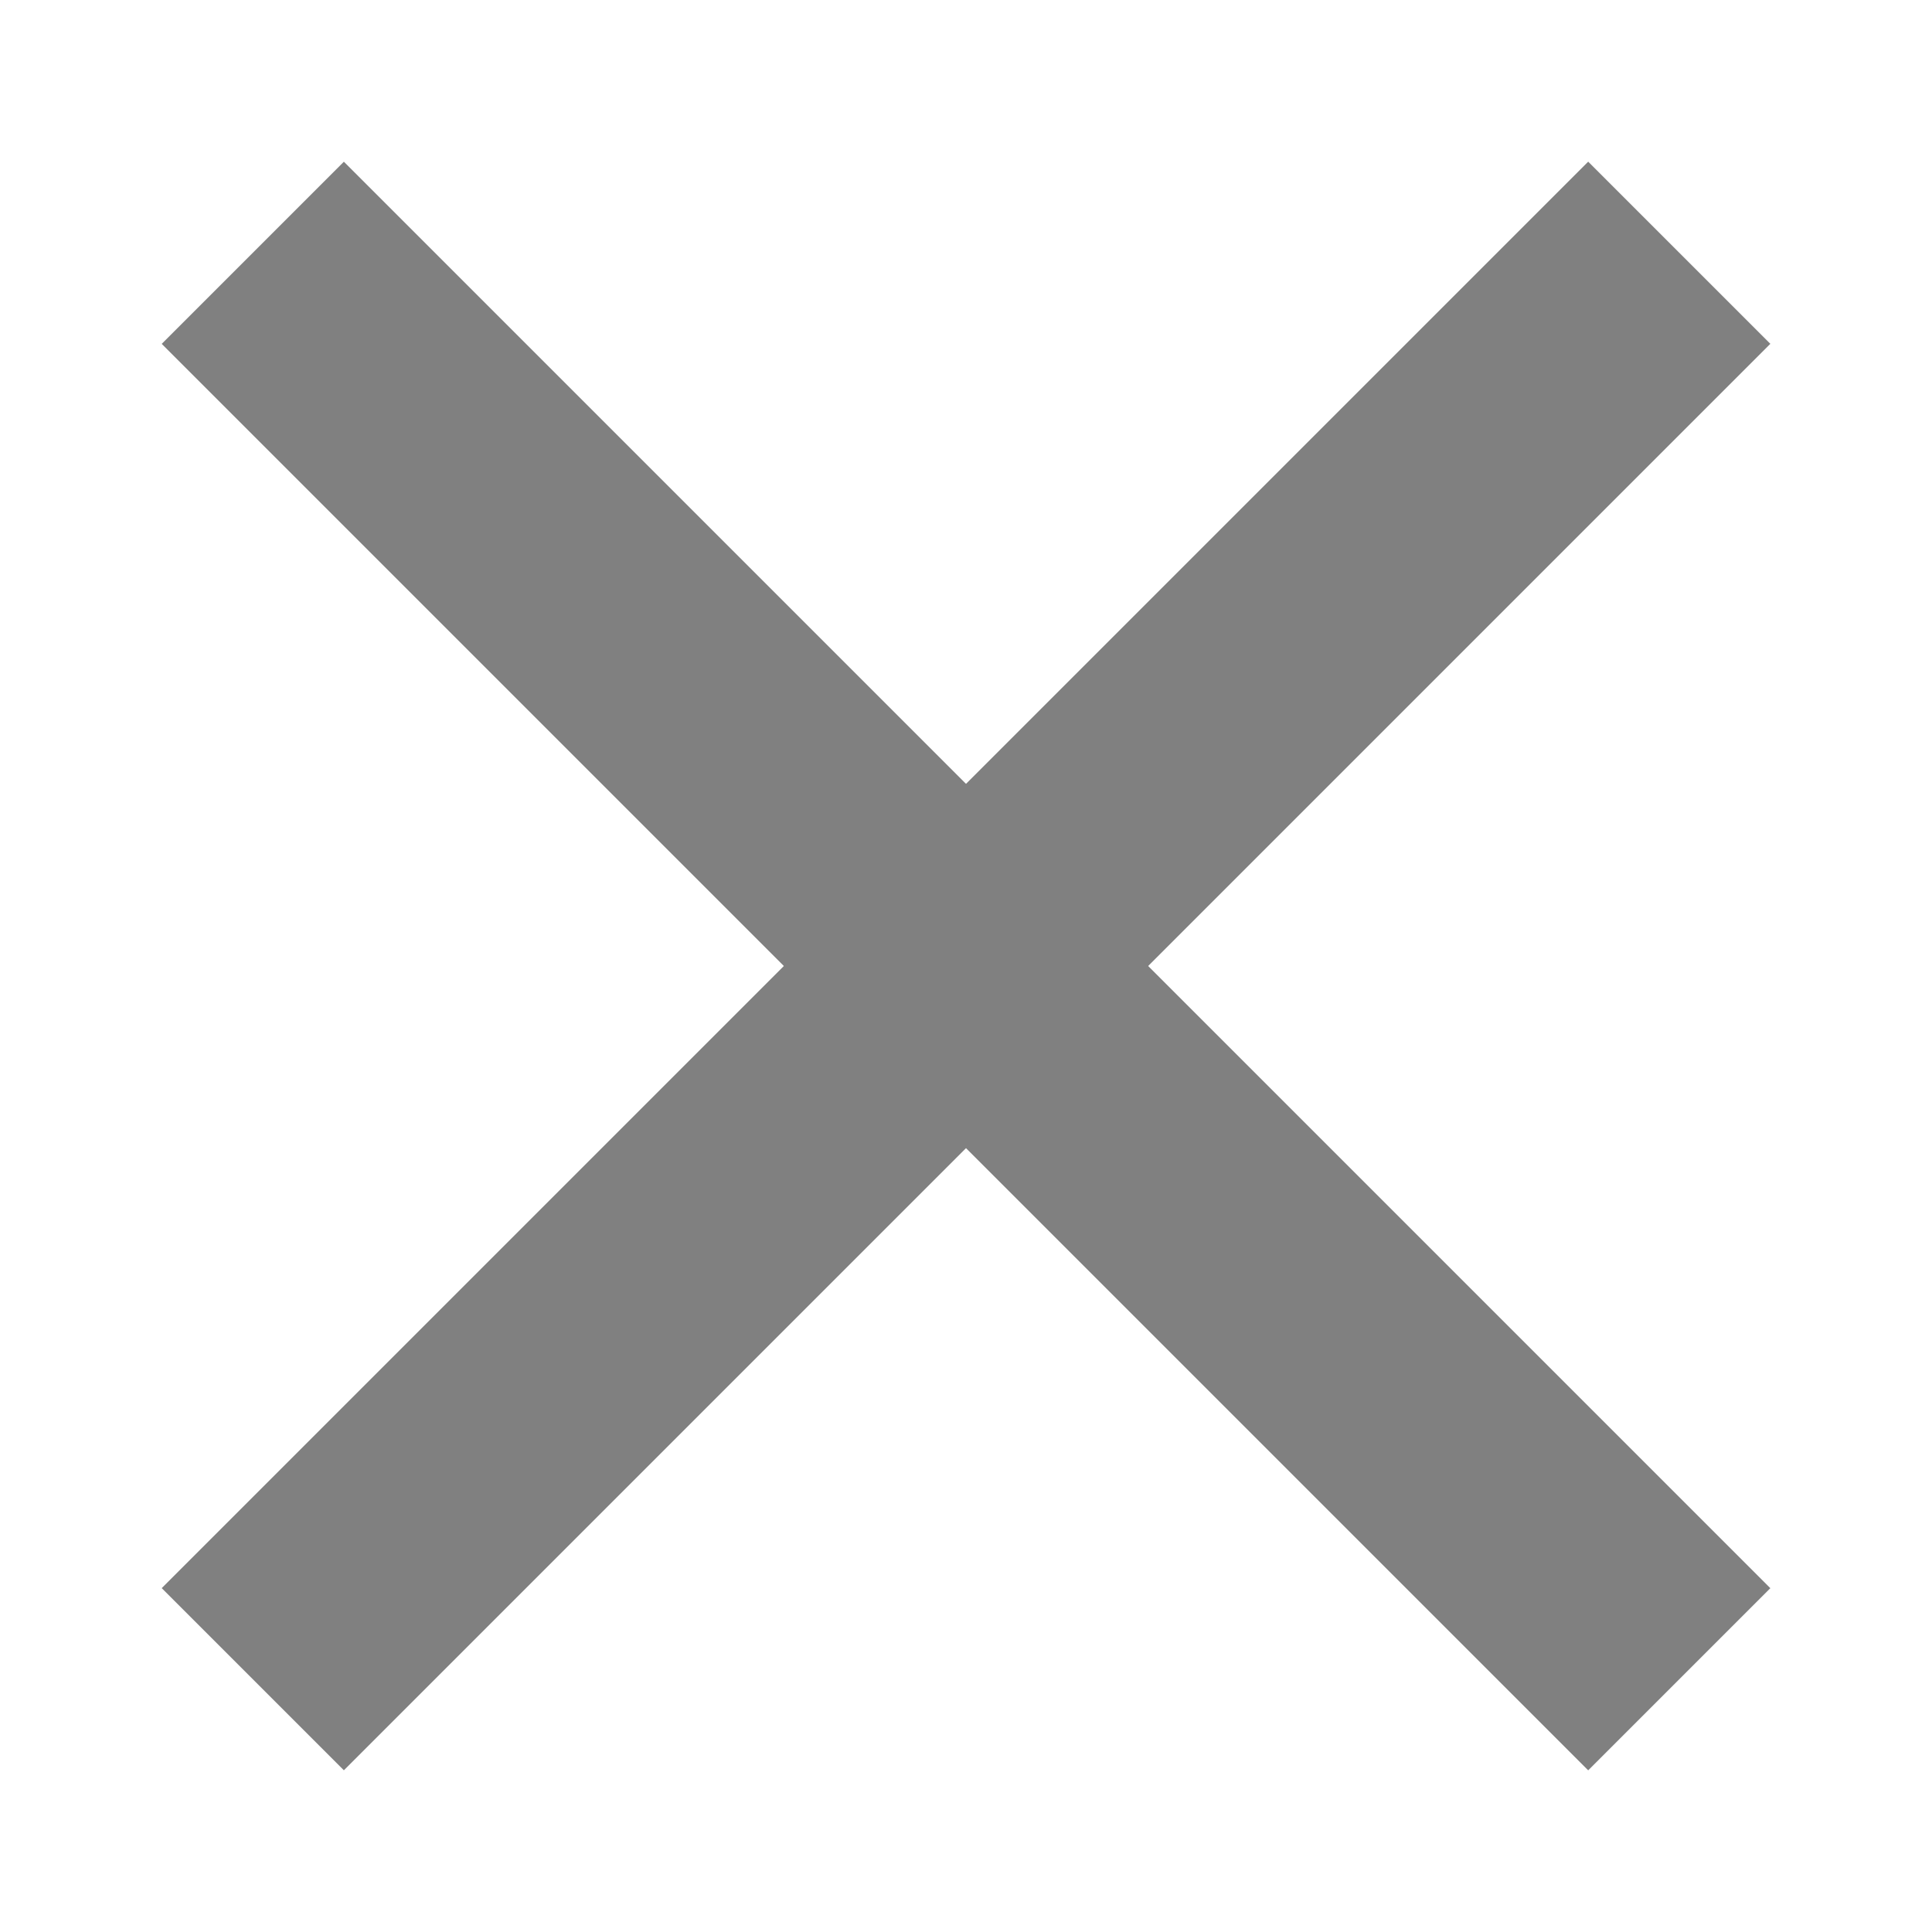
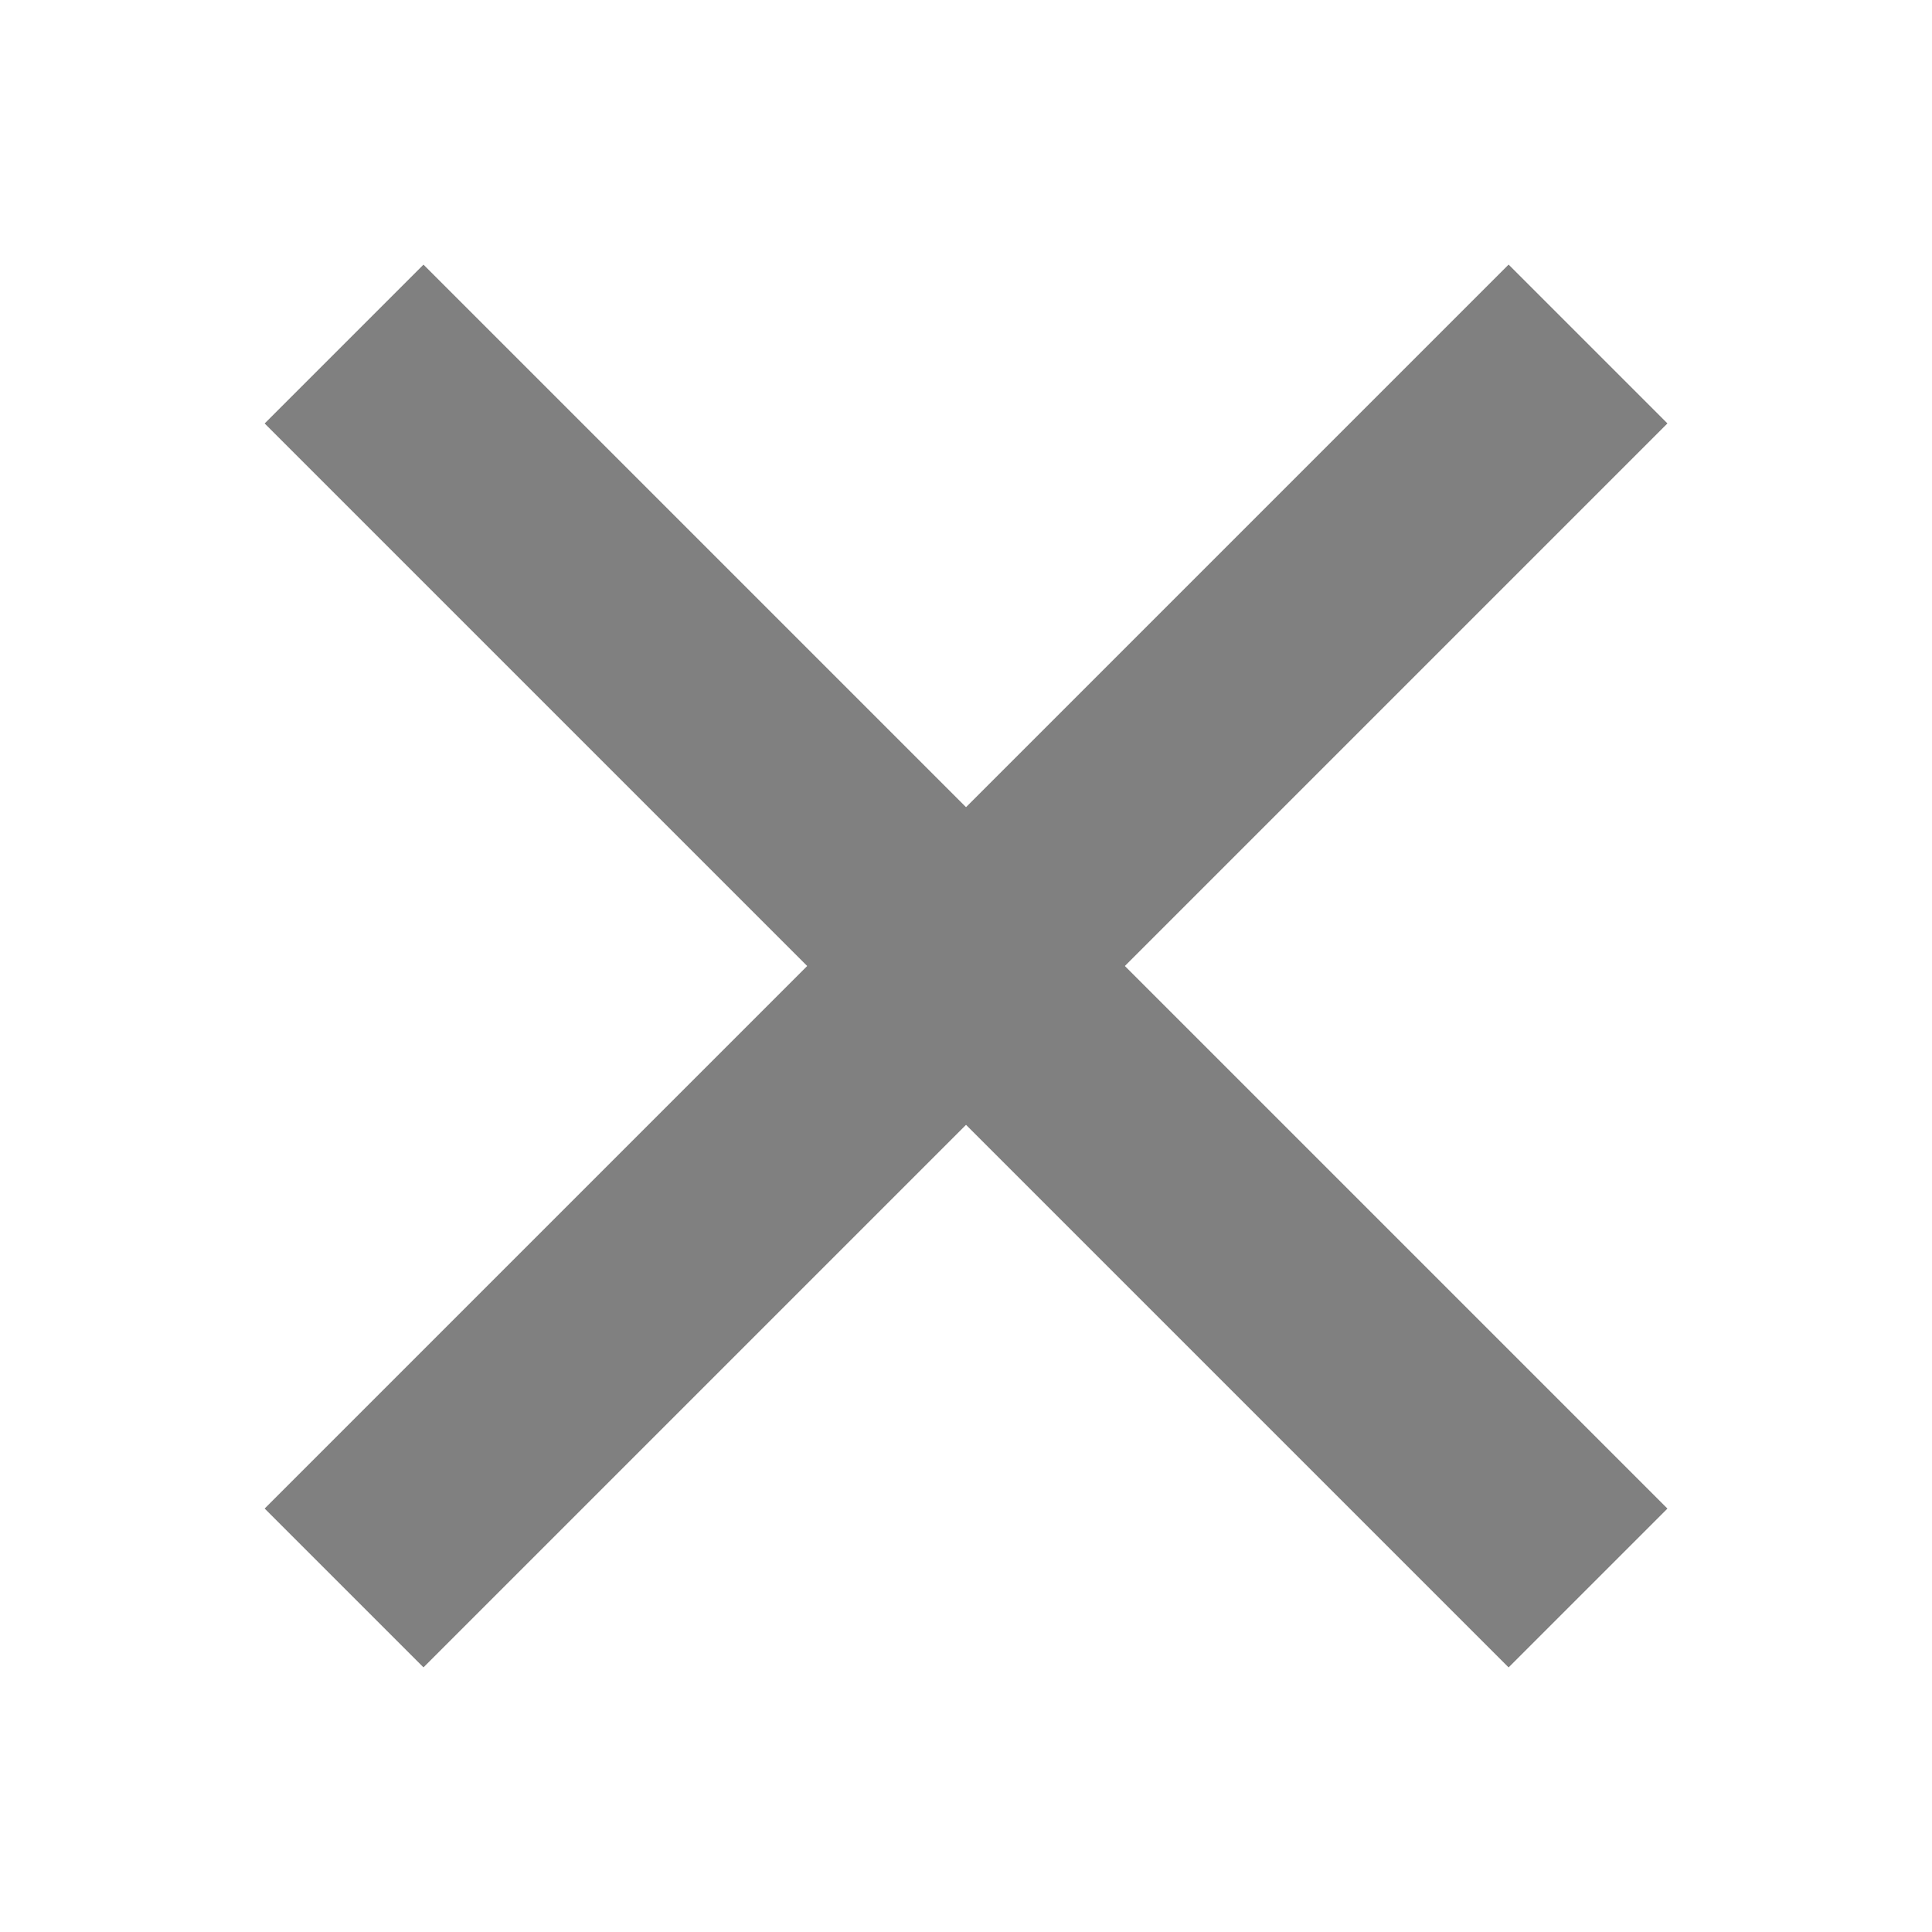
<svg xmlns="http://www.w3.org/2000/svg" id="_レイヤー_1" data-name="レイヤー 1" viewBox="0 0 300 300">
  <defs>
    <style>
      .cls-1 {
        fill: gray;
        stroke-width: 0px;
      }
    </style>
  </defs>
-   <rect class="cls-1" x="130" y="-6.62" width="40" height="313.25" transform="translate(-62.13 150) rotate(-45)" />
-   <rect class="cls-1" x="-6.62" y="130" width="313.25" height="40" transform="translate(-62.13 150) rotate(-45)" />
+   <rect class="cls-1" x="132.56" y="13.42" width="34.88" height="273.17" transform="translate(-62.13 150) rotate(-45)" />
+   <rect class="cls-1" x="13.42" y="132.56" width="273.17" height="34.88" transform="translate(-62.13 150) rotate(-45)" />
</svg>
